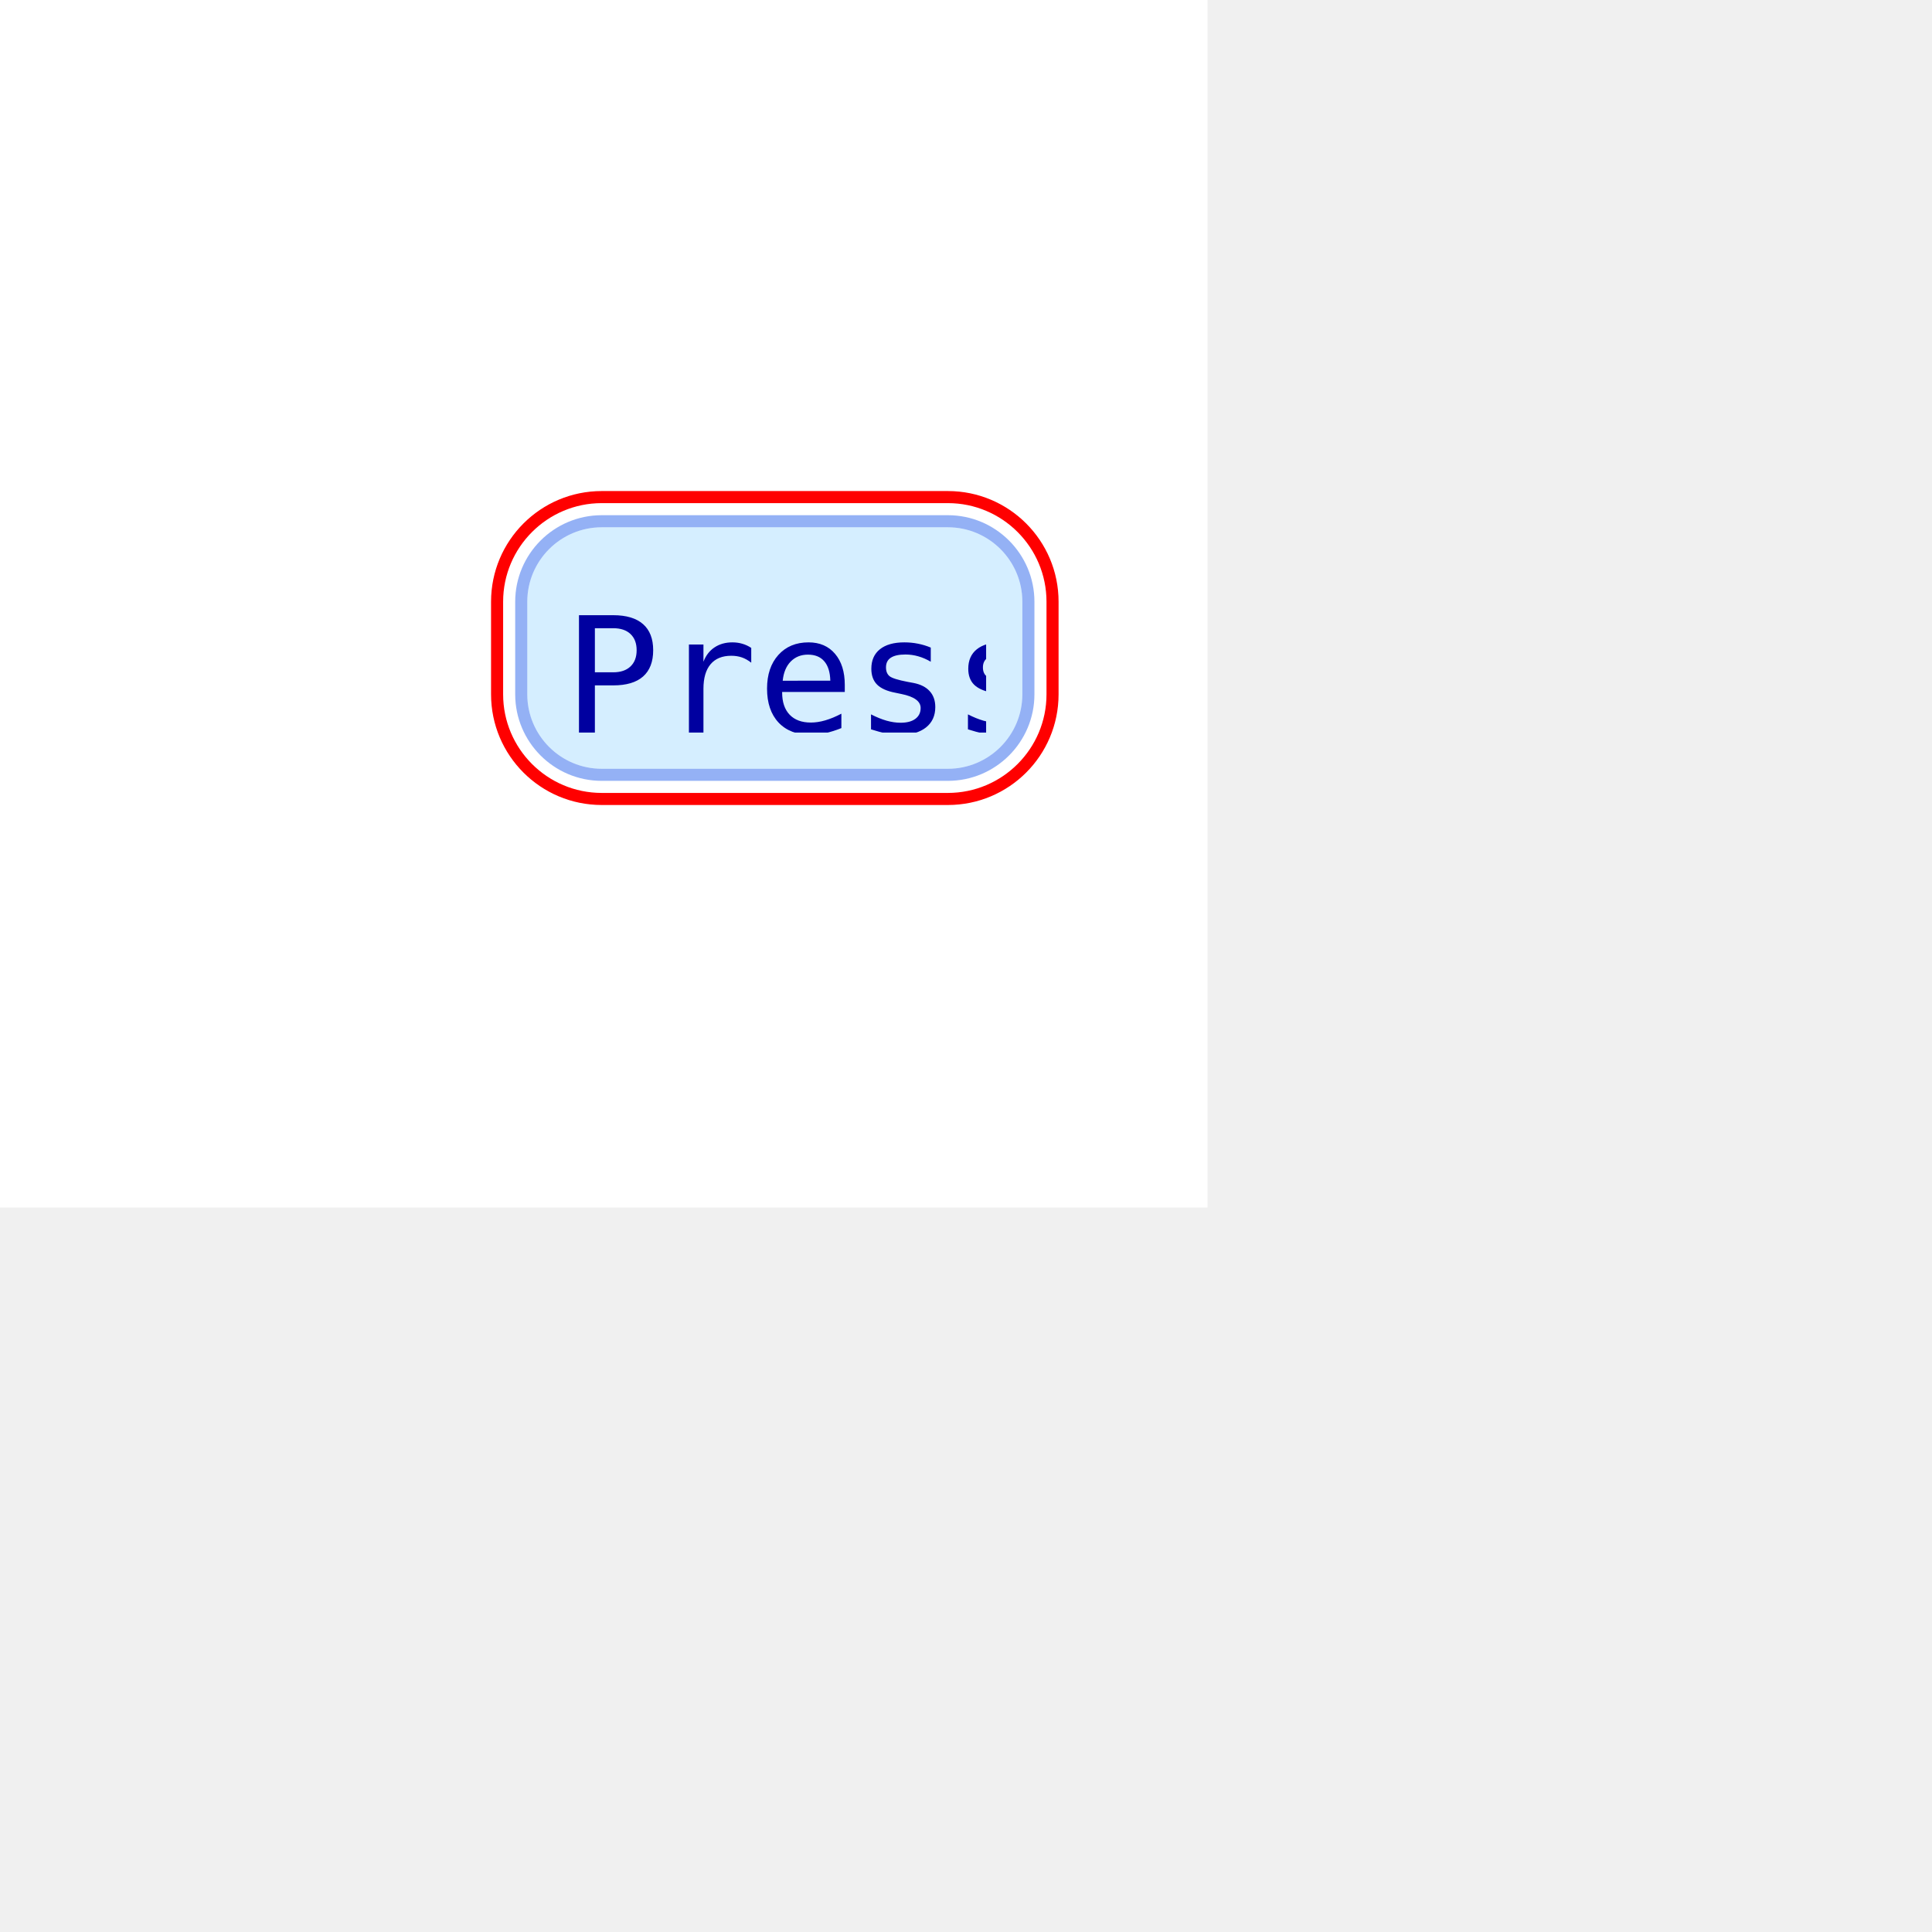
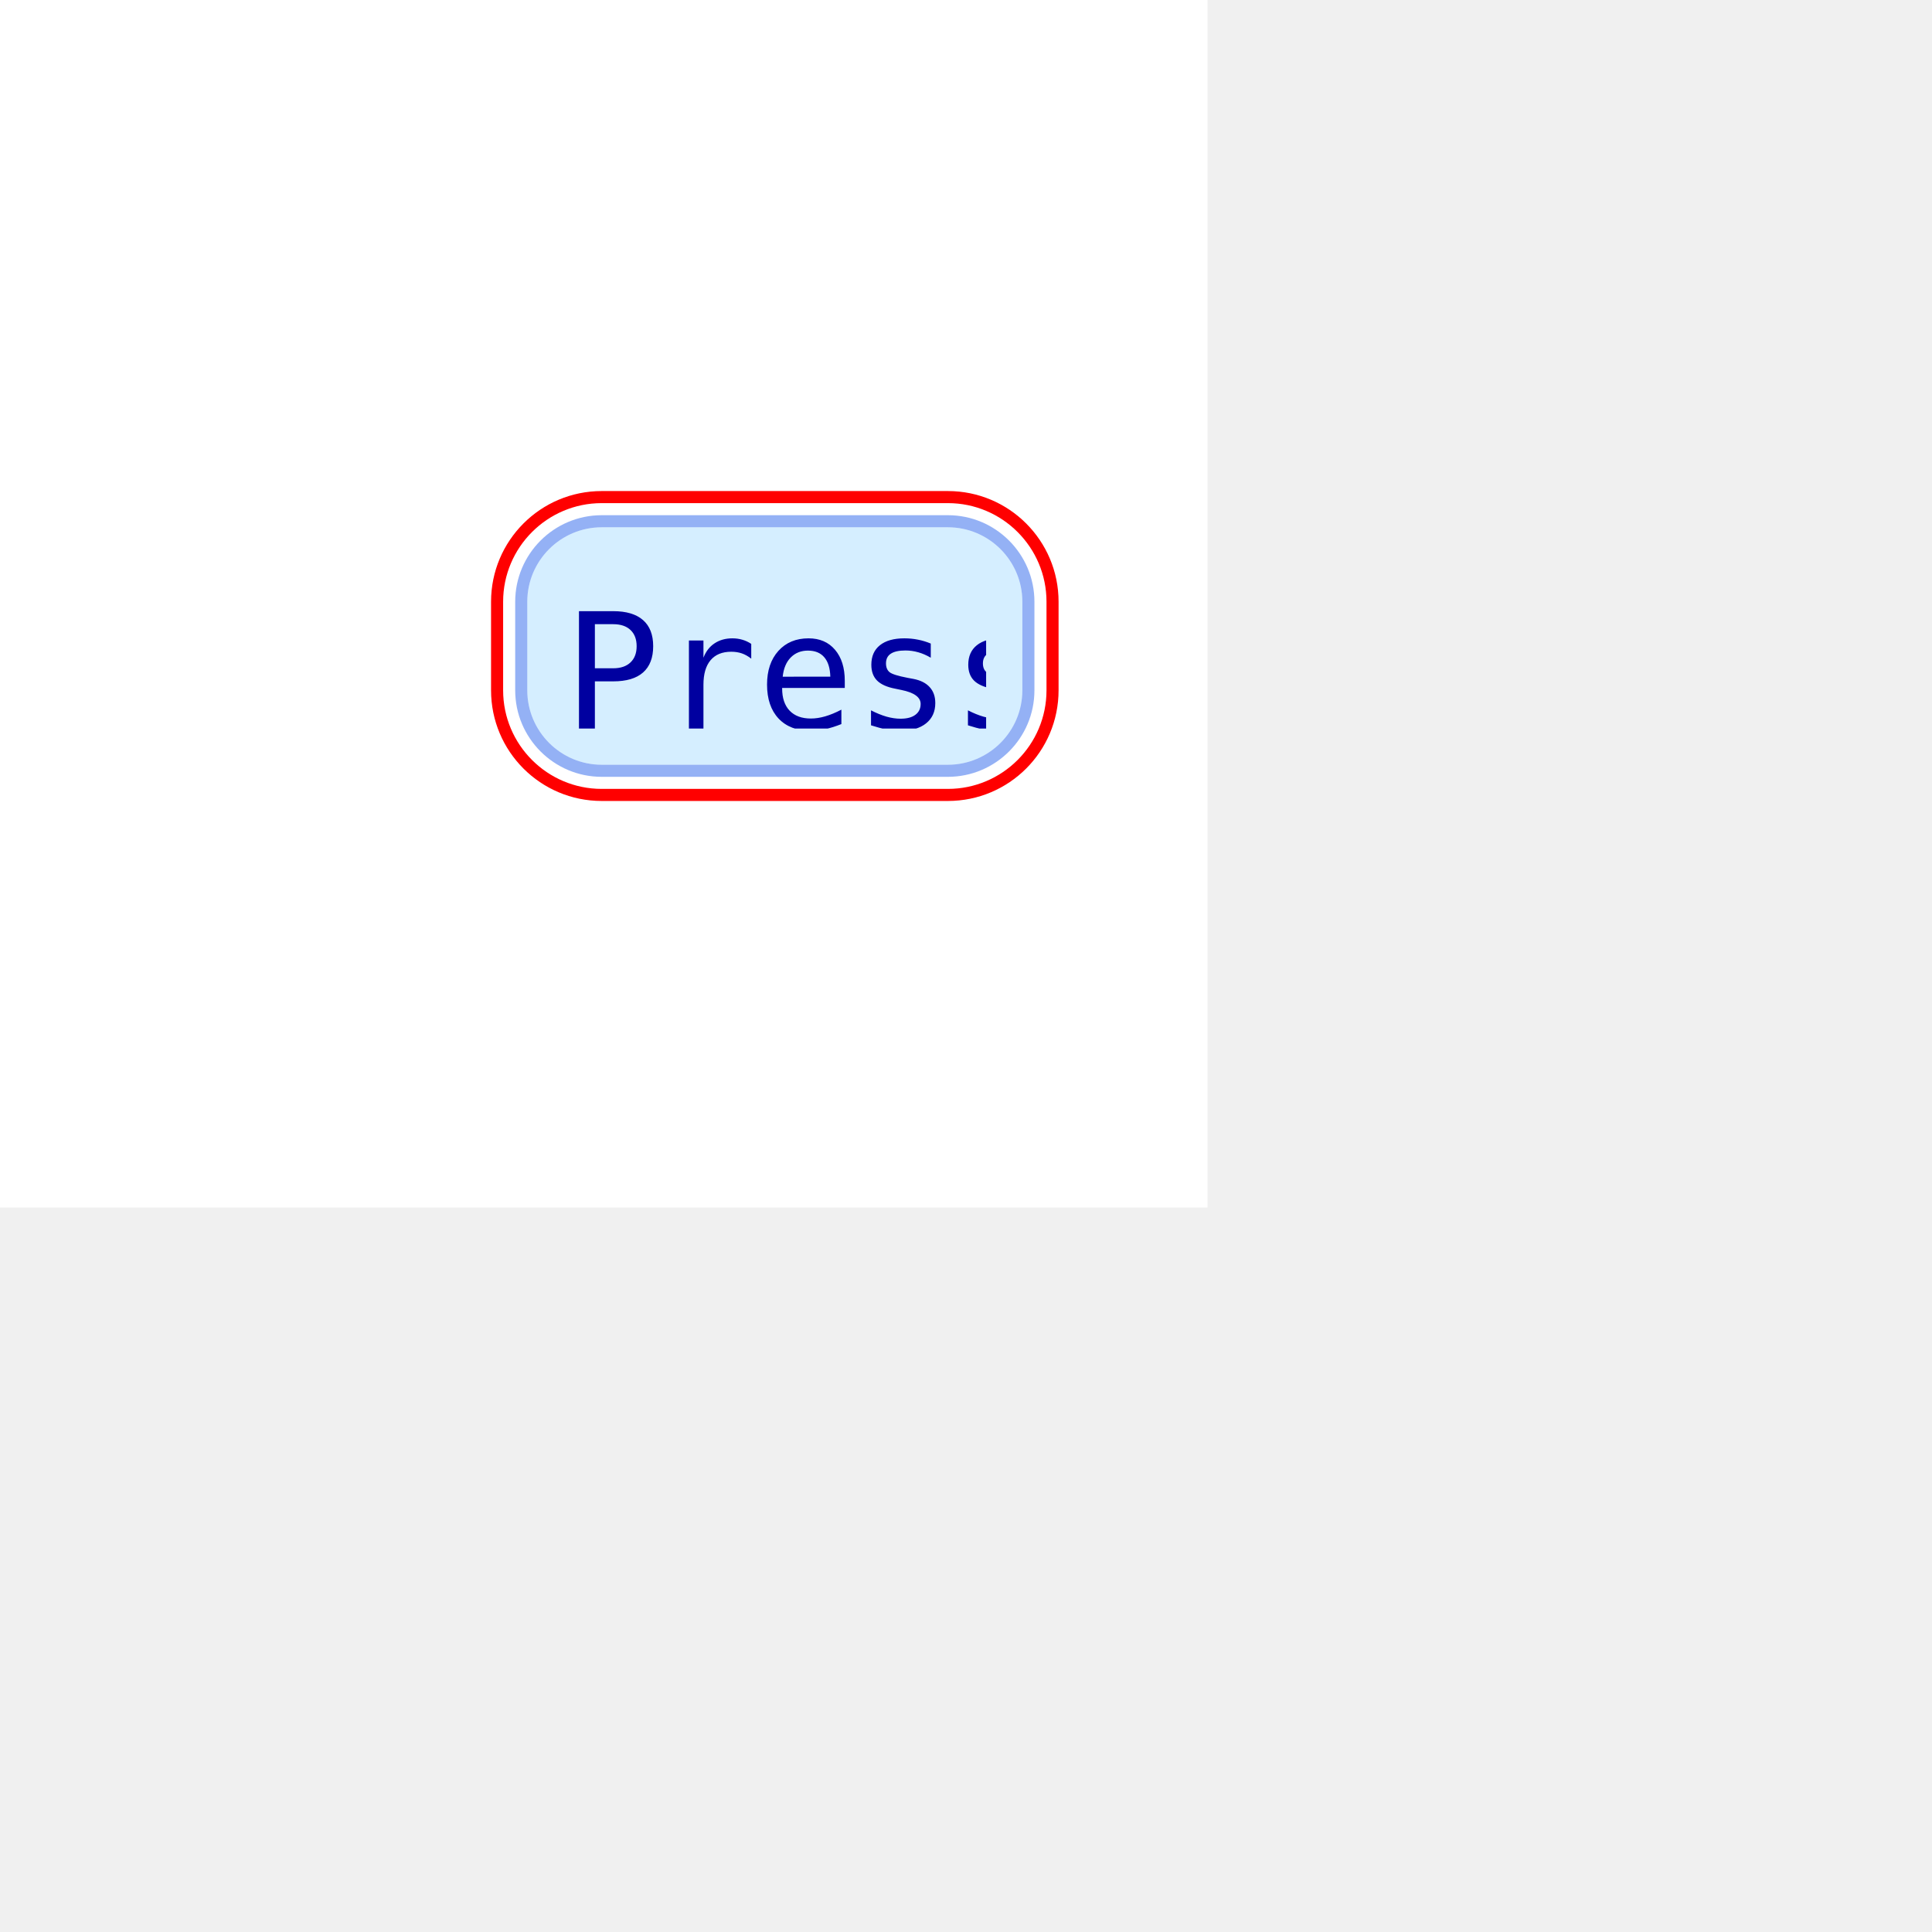
<svg xmlns="http://www.w3.org/2000/svg" version="1.1" viewBox="0 0 480 480">
  <defs>
    <clipPath id="clip_0">
      <polygon points="0 0,300 0,300 300,0 300" />
    </clipPath>
  </defs>
  <g clip-path="url(#clip_0)">
    <path style="fill:#FFFFFF;" d="M 0,0 L 300,0 L 300,300 L 0,300 L 0,0 Z" />
-     <path style="fill:#FF0000;" d="M 122,149.50 C 122,134.31 134.31,122 149.50,122 L 235.50,122 C 250.69,122 263,134.31 263,149.50 L 263,172.50 C 263,187.69 250.69,200 235.50,200 L 149.50,200 C 134.31,200 122,187.69 122,172.50 L 122,149.50 M 149.50,125 C 135.98,125 125,135.98 125,149.50 L 125,172.50 C 125,186.02 135.98,197 149.50,197 L 235.50,197 C 249.02,197 260,186.02 260,172.50 L 260,149.50 C 260,135.98 249.02,125 235.50,125 L 149.50,125 Z" />
-     <path style="fill:#ADDFFF;fill-opacity:0.50" d="M 149.50,131 C 139.30,131 131,139.30 131,149.50 L 131,172.50 C 131,182.70 139.30,191 149.50,191 L 235.50,191 C 245.70,191 254,182.70 254,172.50 L 254,149.50 C 254,139.30 245.70,131 235.50,131 L 149.50,131 Z" />
-     <path style="fill:#2B65EC;fill-opacity:0.50" d="M 128,149.50 C 128,137.64 137.64,128 149.50,128 L 235.50,128 C 247.36,128 257,137.64 257,149.50 L 257,172.50 C 257,184.36 247.36,194 235.50,194 L 149.50,194 C 137.64,194 128,184.36 128,172.50 L 128,149.50 M 149.50,131 C 139.30,131 131,139.30 131,149.50 L 131,172.50 C 131,182.70 139.30,191 149.50,191 L 235.50,191 C 245.70,191 254,182.70 254,172.50 L 254,149.50 C 254,139.30 245.70,131 235.50,131 L 149.50,131 Z" />
+     <path style="fill:#FF0000;" d="M 122,149.50 C 122,134.31 134.31,122 149.50,122 L 235.50,122 C 250.69,122 263,134.31 263,149.50 L 263,171.50 C 263,186.69 250.69,199 235.50,199 L 149.50,199 C 134.31,199 122,186.69 122,171.50 L 122,149.50 M 149.50,125 C 135.98,125 125,135.98 125,149.50 L 125,171.50 C 125,185.02 135.98,196 149.50,196 L 235.50,196 C 249.02,196 260,185.02 260,171.50 L 260,149.50 C 260,135.98 249.02,125 235.50,125 L 149.50,125 Z" />
+     <path style="fill:#ADDFFF;fill-opacity:0.50" d="M 149.50,131 C 139.30,131 131,139.30 131,149.50 L 131,171.50 C 131,181.70 139.30,190 149.50,190 L 235.50,190 C 245.70,190 254,181.70 254,171.50 L 254,149.50 C 254,139.30 245.70,131 235.50,131 L 149.50,131 Z" />
+     <path style="fill:#2B65EC;fill-opacity:0.50" d="M 128,149.50 C 128,137.64 137.64,128 149.50,128 L 235.50,128 C 247.36,128 257,137.64 257,149.50 L 257,171.50 C 257,183.36 247.36,193 235.50,193 L 149.50,193 C 137.64,193 128,183.36 128,171.50 L 128,149.50 M 149.50,131 C 139.30,131 131,139.30 131,149.50 L 131,171.50 C 131,181.70 139.30,190 149.50,190 L 235.50,190 C 245.70,190 254,181.70 254,171.50 L 254,149.50 C 254,139.30 245.70,131 235.50,131 L 149.50,131 Z" />
    <defs>
      <clipPath id="clip_1">
-         <polygon points="140 140,245 140,245 182,140 182" />
+         <polygon points="140 140,245 140,245 181,140 181" />
      </clipPath>
    </defs>
    <g clip-path="url(#clip_1)">
-       <text x="140" y="182" xml:space="preserve" style="font-size:40px;font-family:Cerial,monospace;fill:#0000A0;">Press</text>
+       <text x="140" y="181" xml:space="preserve" style="font-size:40px;font-family:Cerial,monospace;fill:#0000A0;">Press</text>
    </g>
  </g>
</svg>
